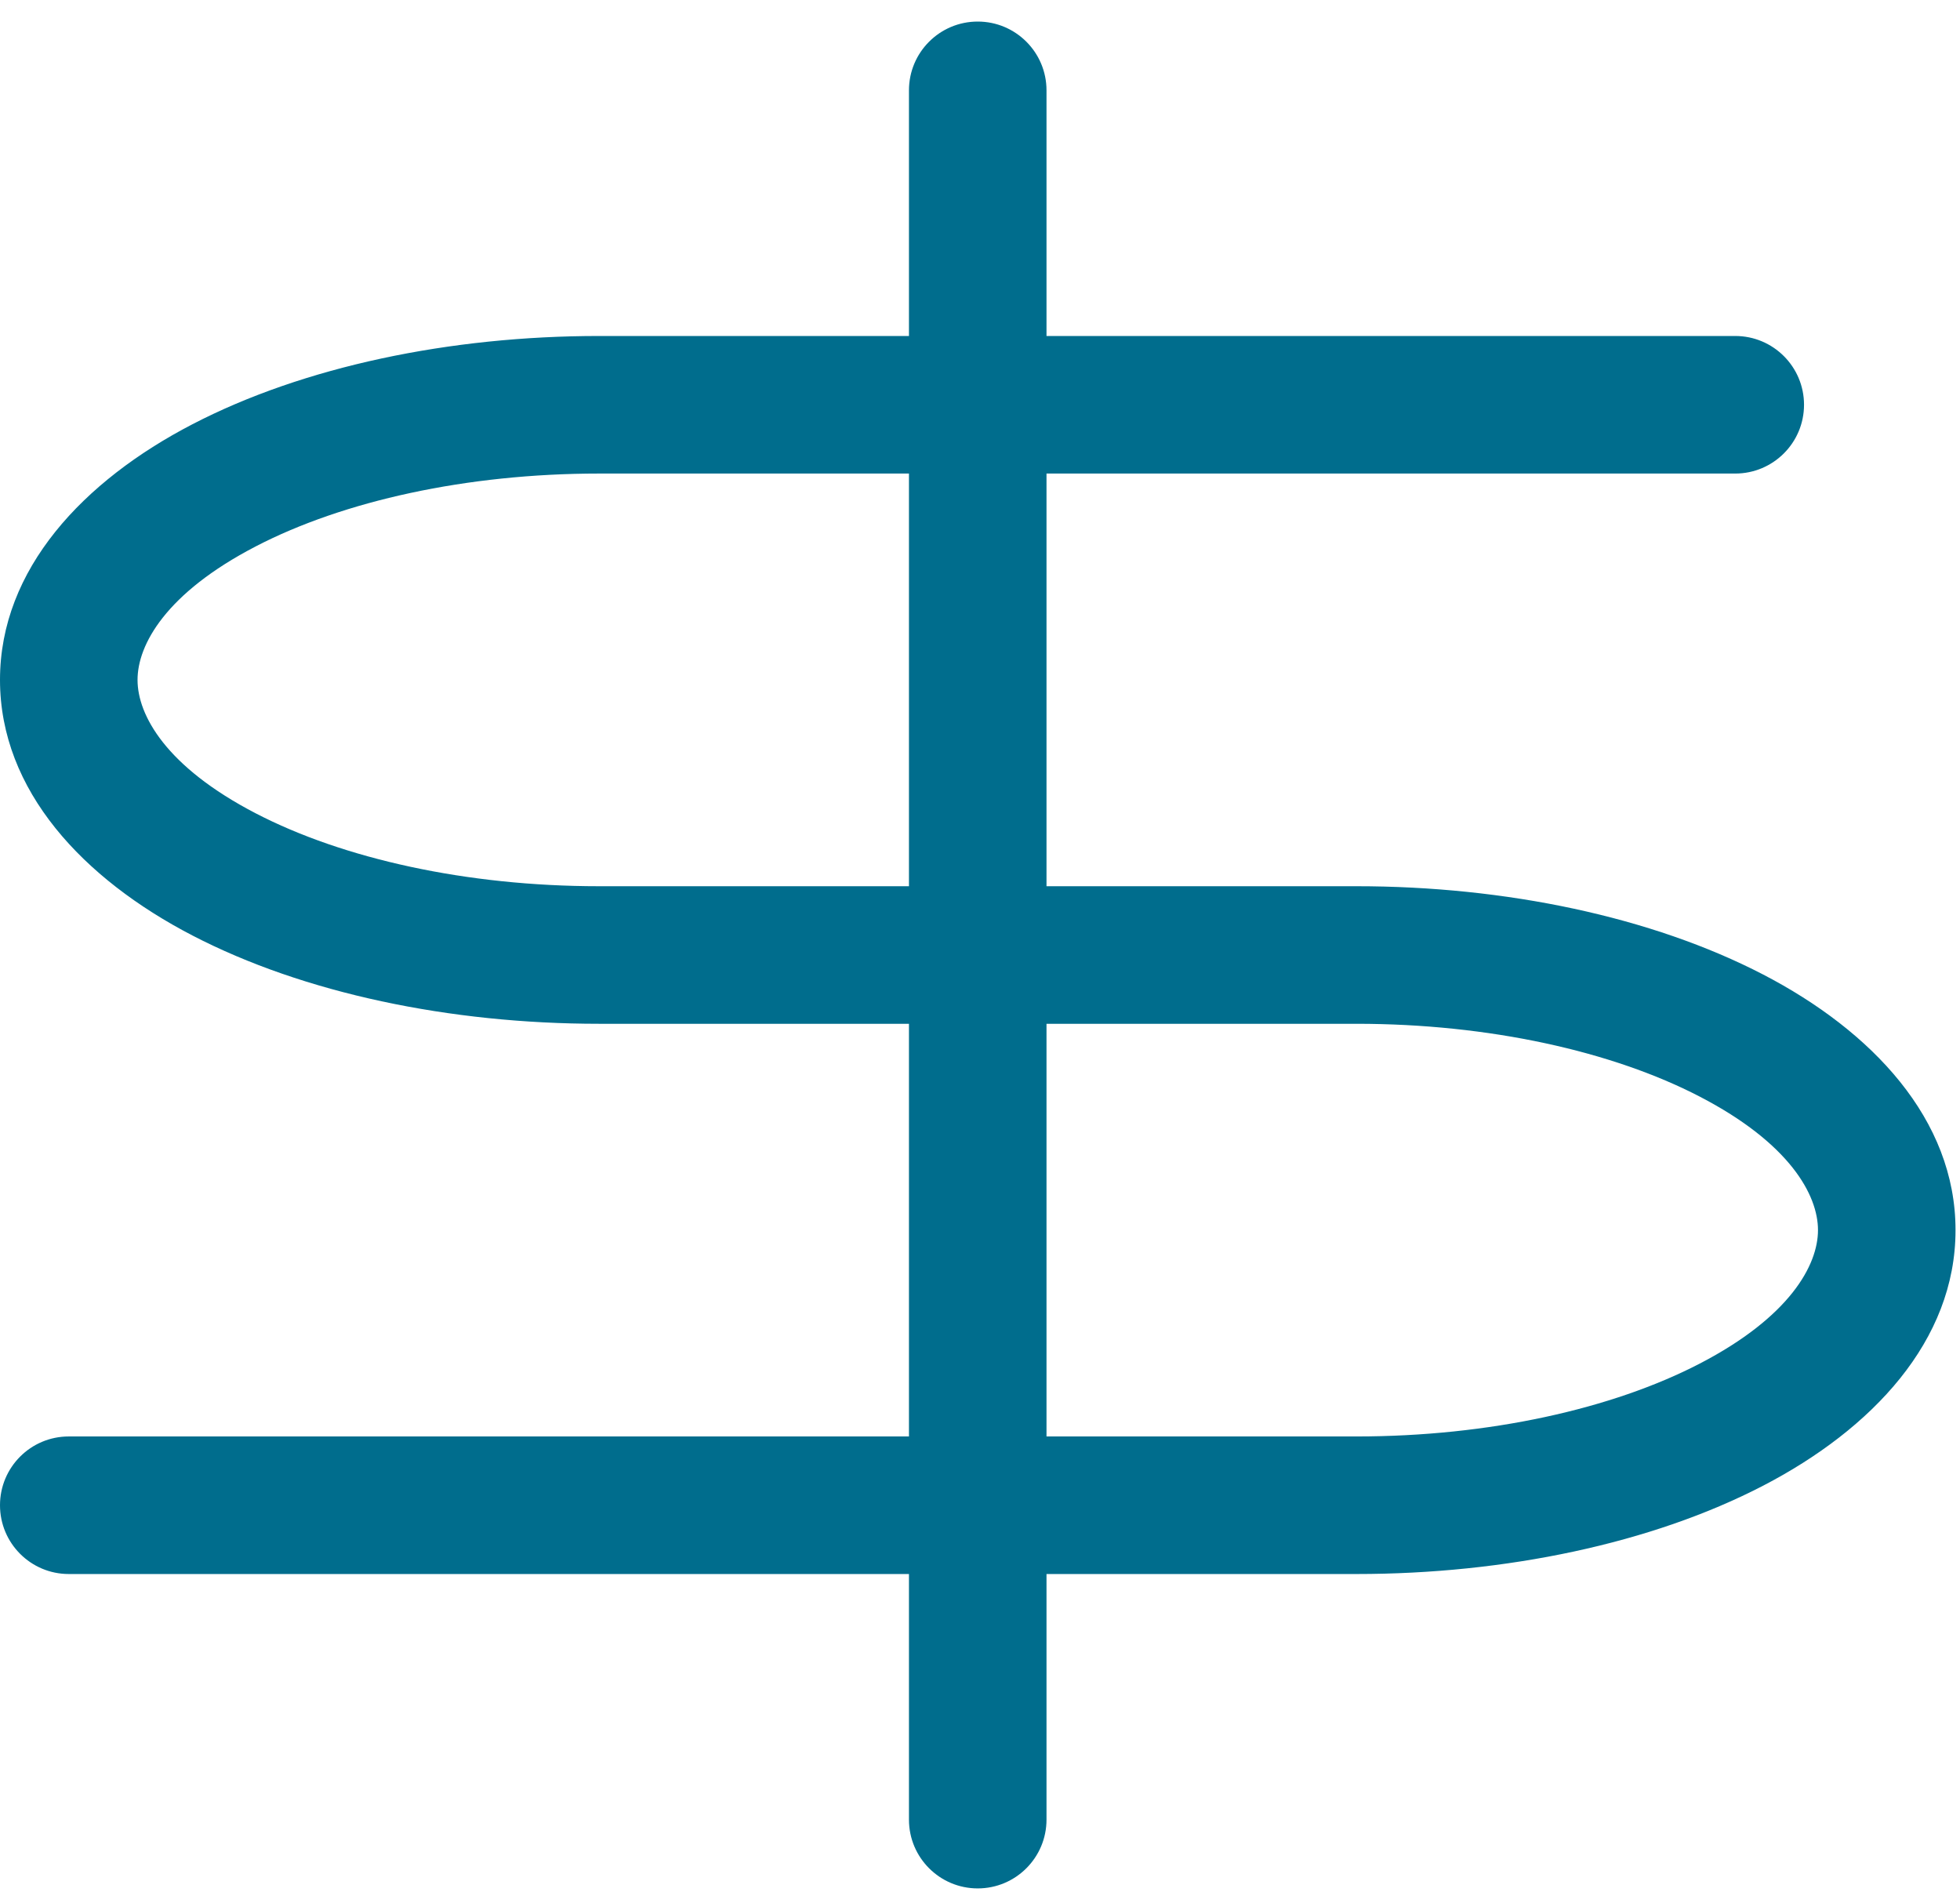
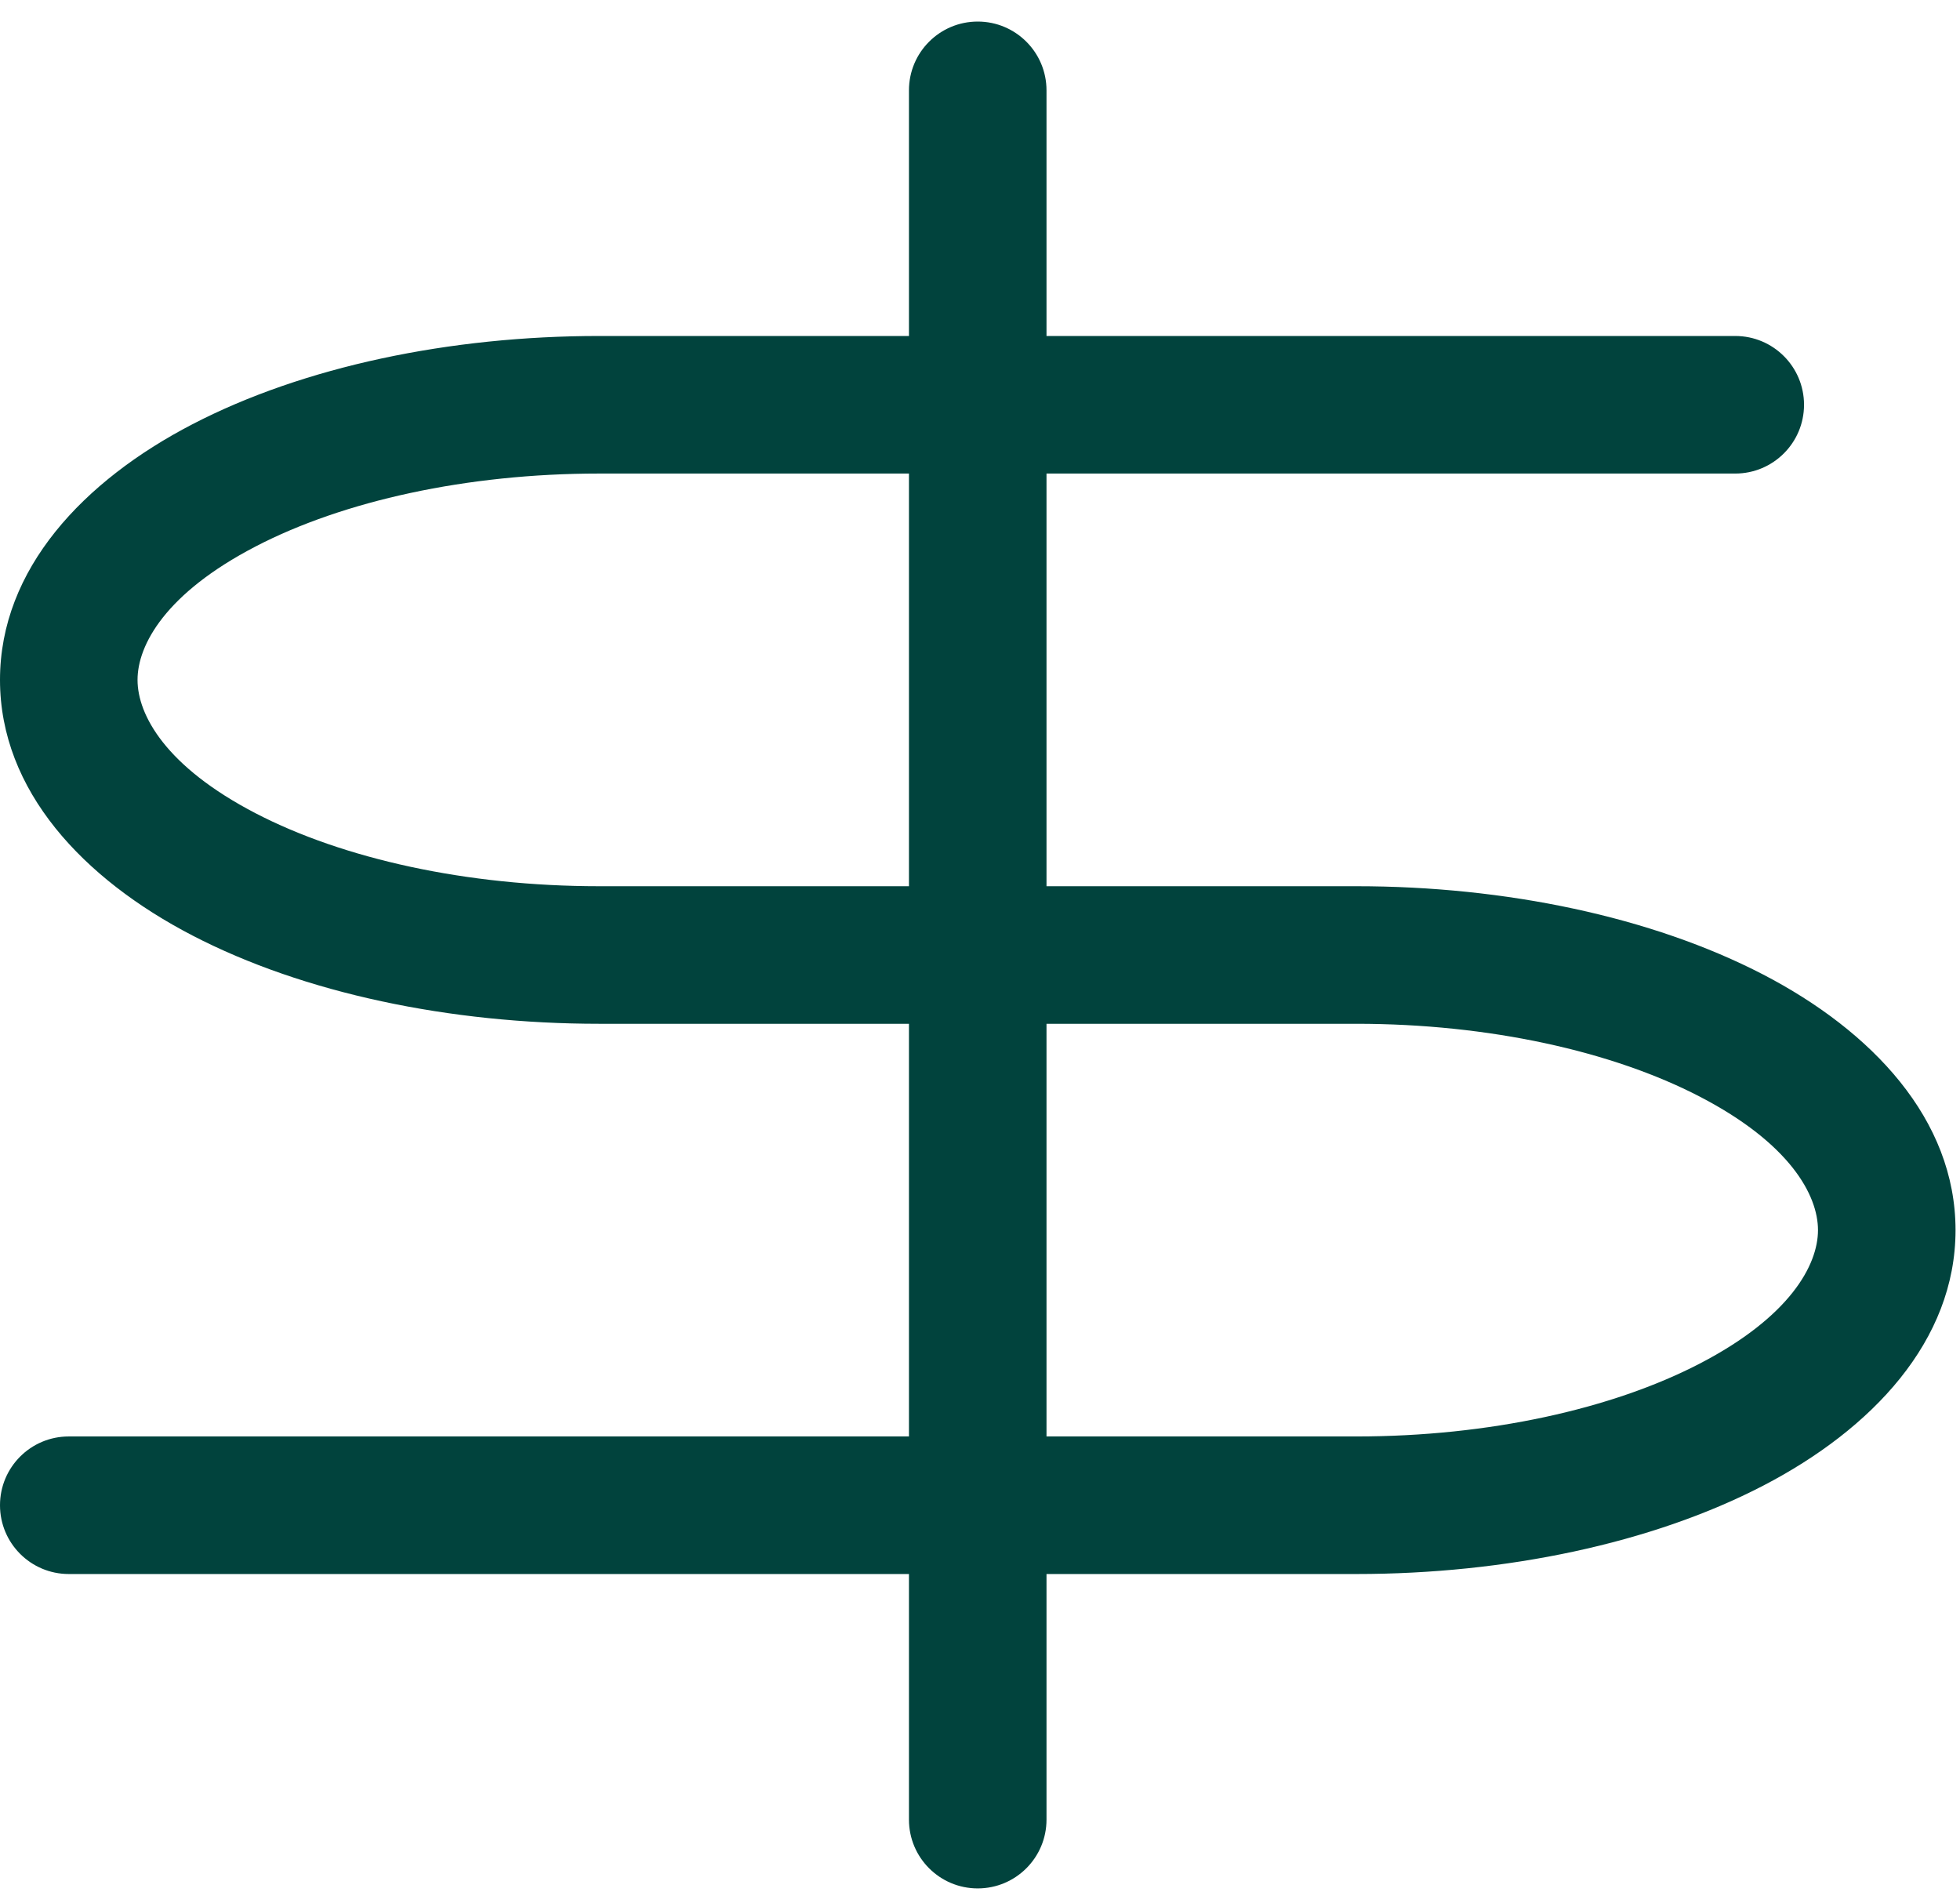
<svg xmlns="http://www.w3.org/2000/svg" width="57" height="55" viewBox="0 0 57 55" fill="none">
-   <path fill-rule="evenodd" clip-rule="evenodd" d="M30.434 2.627C30.434 1.522 29.538 0.627 28.434 0.627C27.329 0.627 26.434 1.522 26.434 2.627V9.77H17.42C13.09 9.77 8.835 10.656 5.595 12.337C2.43 13.979 0 16.546 0 19.77C0 22.994 2.43 25.56 5.595 27.202C8.835 28.883 13.09 29.77 17.42 29.77H26.434V41.77H2C0.895 41.77 0 42.665 0 43.77C0 44.874 0.895 45.77 2 45.77H26.434V52.912C26.434 54.017 27.329 54.912 28.434 54.912C29.538 54.912 30.434 54.017 30.434 52.912V45.77H39.449C43.779 45.77 48.034 44.883 51.274 43.202C54.439 41.56 56.87 38.994 56.87 35.77C56.87 32.545 54.439 29.979 51.274 28.337C48.034 26.657 43.779 25.77 39.449 25.77H30.434V13.77H50.464C51.568 13.77 52.464 12.874 52.464 11.77C52.464 10.665 51.568 9.77 50.464 9.77H30.434V2.627ZM26.434 13.77H17.42C13.571 13.77 9.981 14.568 7.438 15.888C4.819 17.247 4 18.75 4 19.77C4 20.789 4.819 22.293 7.438 23.651C9.981 24.971 13.571 25.77 17.42 25.77H26.434V13.77ZM30.434 29.77V41.77H39.449C43.298 41.77 46.888 40.971 49.432 39.651C52.051 38.292 52.87 36.789 52.87 35.77C52.87 34.75 52.051 33.247 49.432 31.888C46.888 30.568 43.298 29.77 39.449 29.77H30.434Z" fill="#006D8D" />
+   <path fill-rule="evenodd" clip-rule="evenodd" d="M30.434 2.627C30.434 1.522 29.538 0.627 28.434 0.627C27.329 0.627 26.434 1.522 26.434 2.627V9.77H17.42C13.09 9.77 8.835 10.656 5.595 12.337C2.43 13.979 0 16.546 0 19.77C0 22.994 2.43 25.56 5.595 27.202C8.835 28.883 13.09 29.77 17.42 29.77H26.434V41.77H2C0.895 41.77 0 42.665 0 43.77C0 44.874 0.895 45.77 2 45.77H26.434V52.912C26.434 54.017 27.329 54.912 28.434 54.912C29.538 54.912 30.434 54.017 30.434 52.912V45.77H39.449C43.779 45.77 48.034 44.883 51.274 43.202C54.439 41.56 56.87 38.994 56.87 35.77C56.87 32.545 54.439 29.979 51.274 28.337C48.034 26.657 43.779 25.77 39.449 25.77H30.434V13.77H50.464C51.568 13.77 52.464 12.874 52.464 11.77C52.464 10.665 51.568 9.77 50.464 9.77H30.434V2.627ZM26.434 13.77H17.42C13.571 13.77 9.981 14.568 7.438 15.888C4.819 17.247 4 18.75 4 19.77C4 20.789 4.819 22.293 7.438 23.651C9.981 24.971 13.571 25.77 17.42 25.77H26.434V13.77ZM30.434 29.77V41.77H39.449C43.298 41.77 46.888 40.971 49.432 39.651C52.051 38.292 52.87 36.789 52.87 35.77C52.87 34.75 52.051 33.247 49.432 31.888C46.888 30.568 43.298 29.77 39.449 29.77H30.434Z" fill="#01433d" />
</svg>
